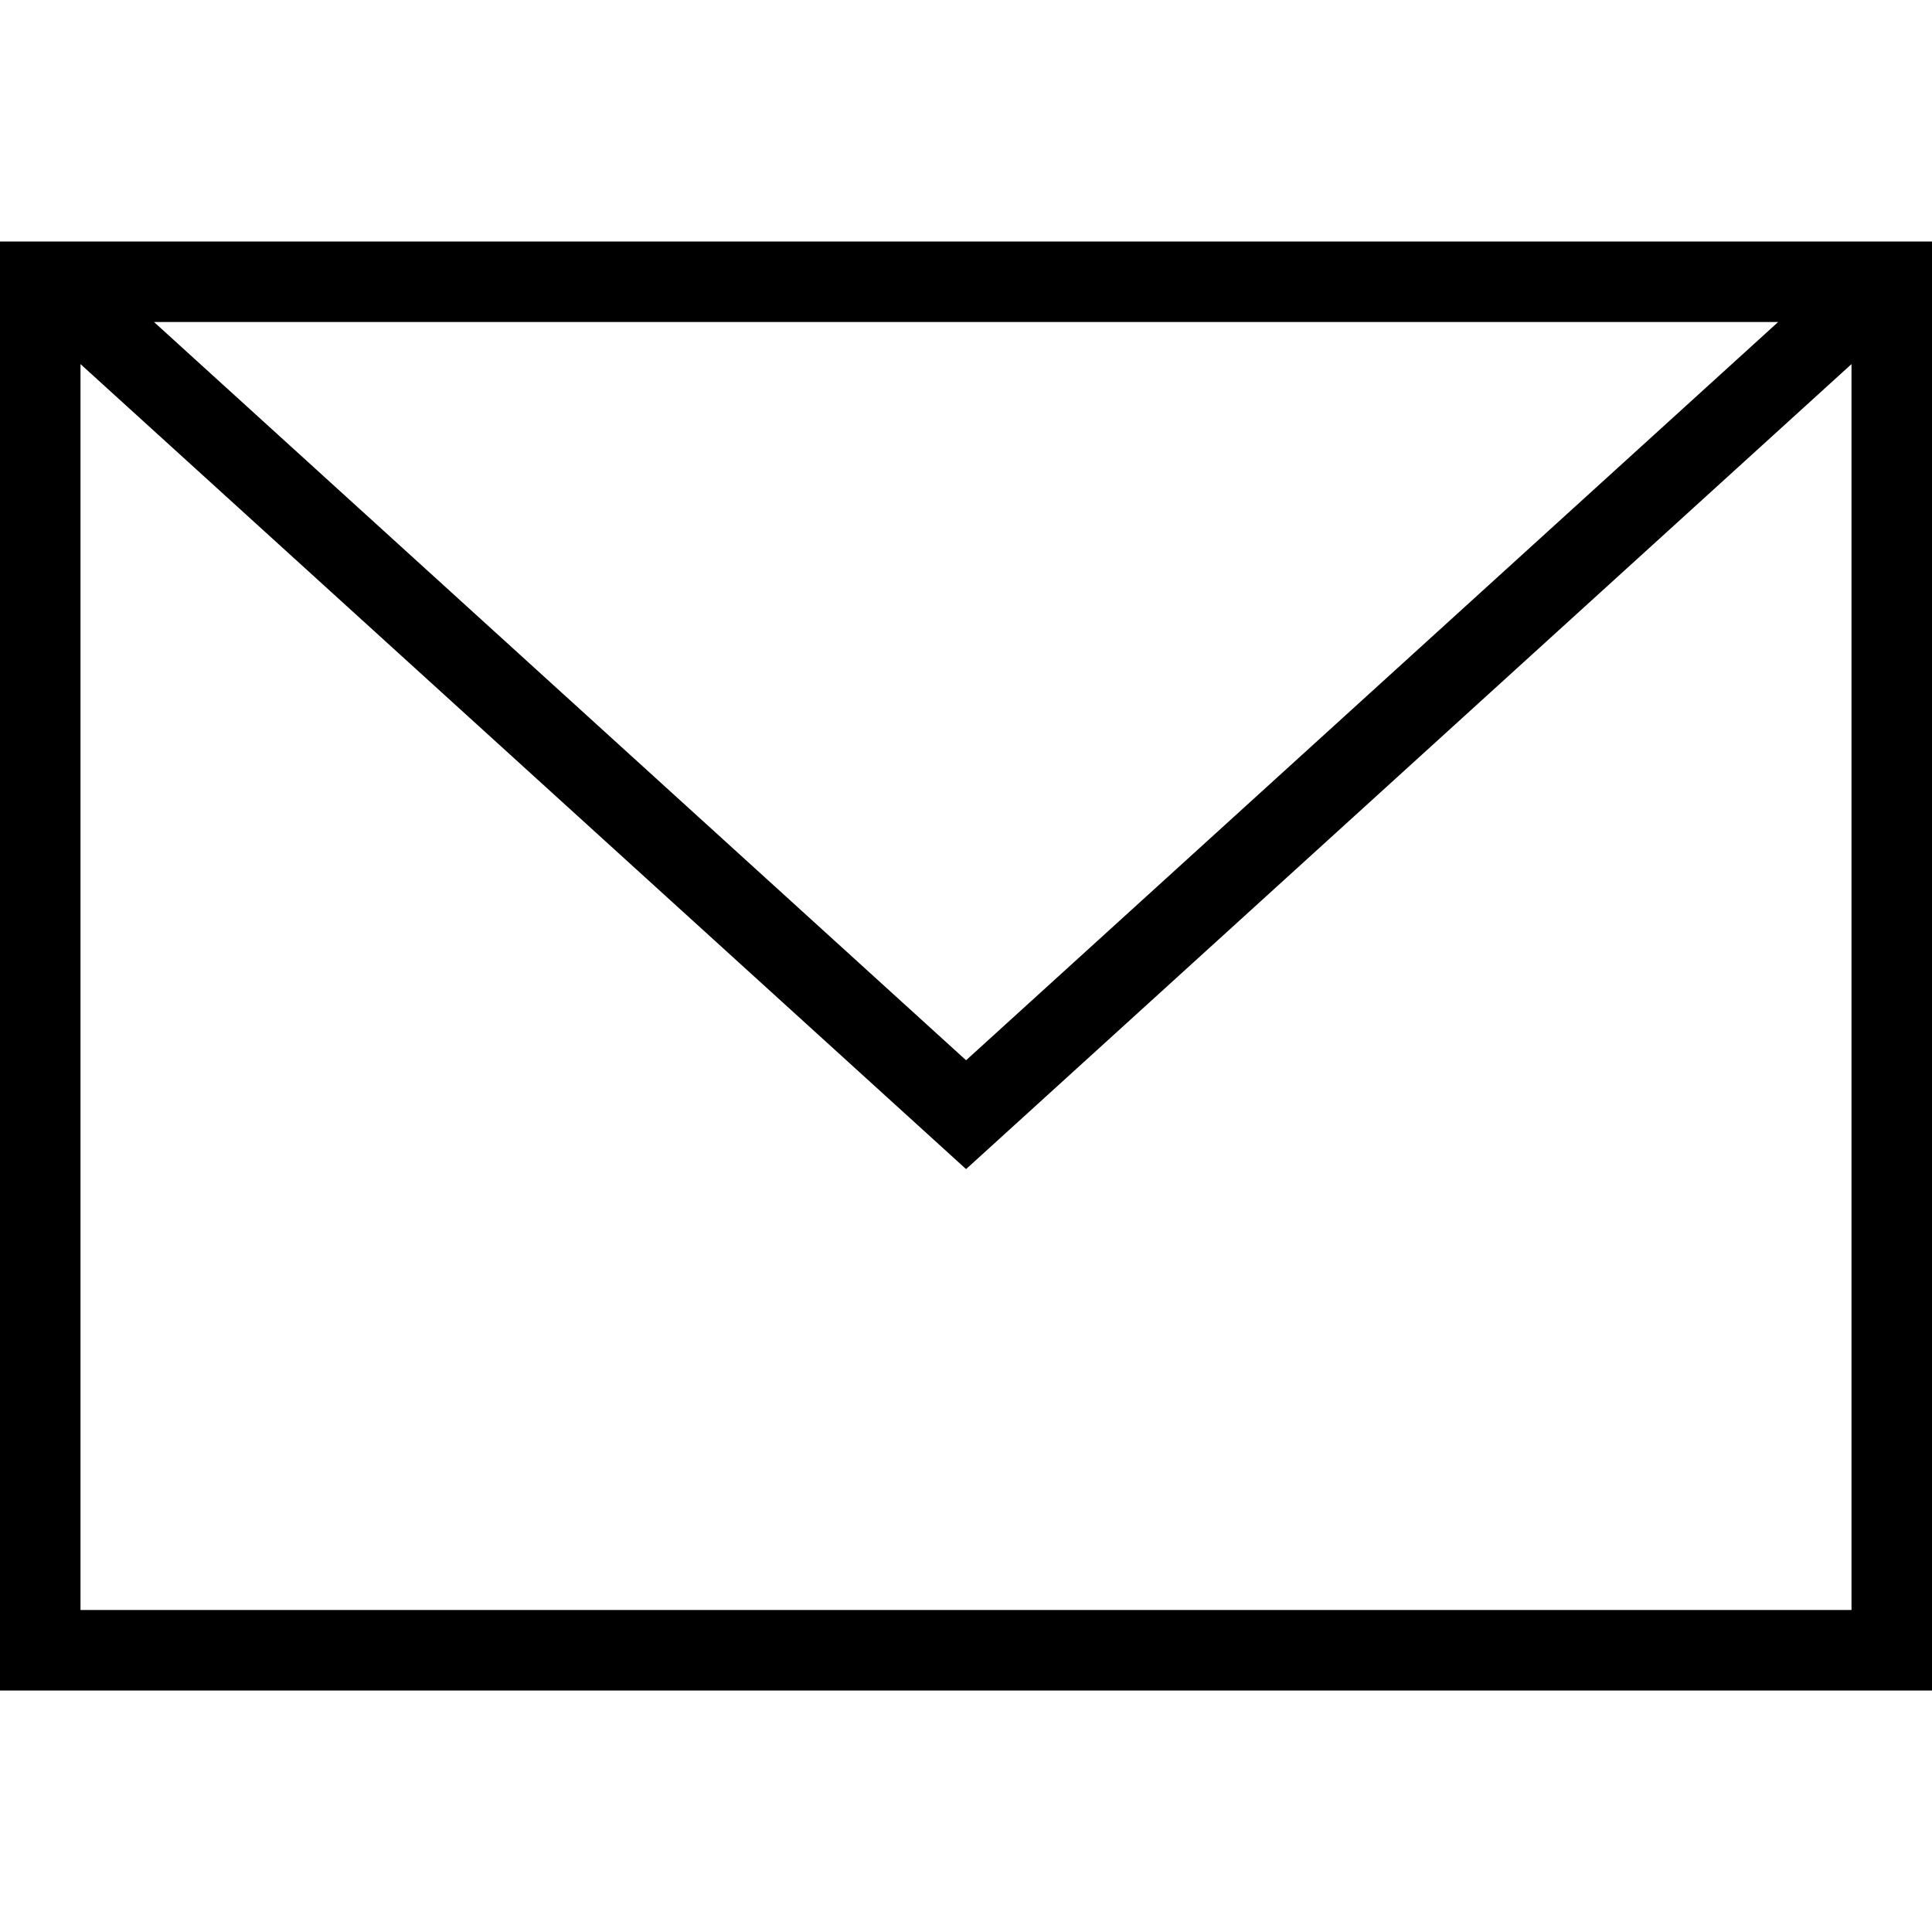
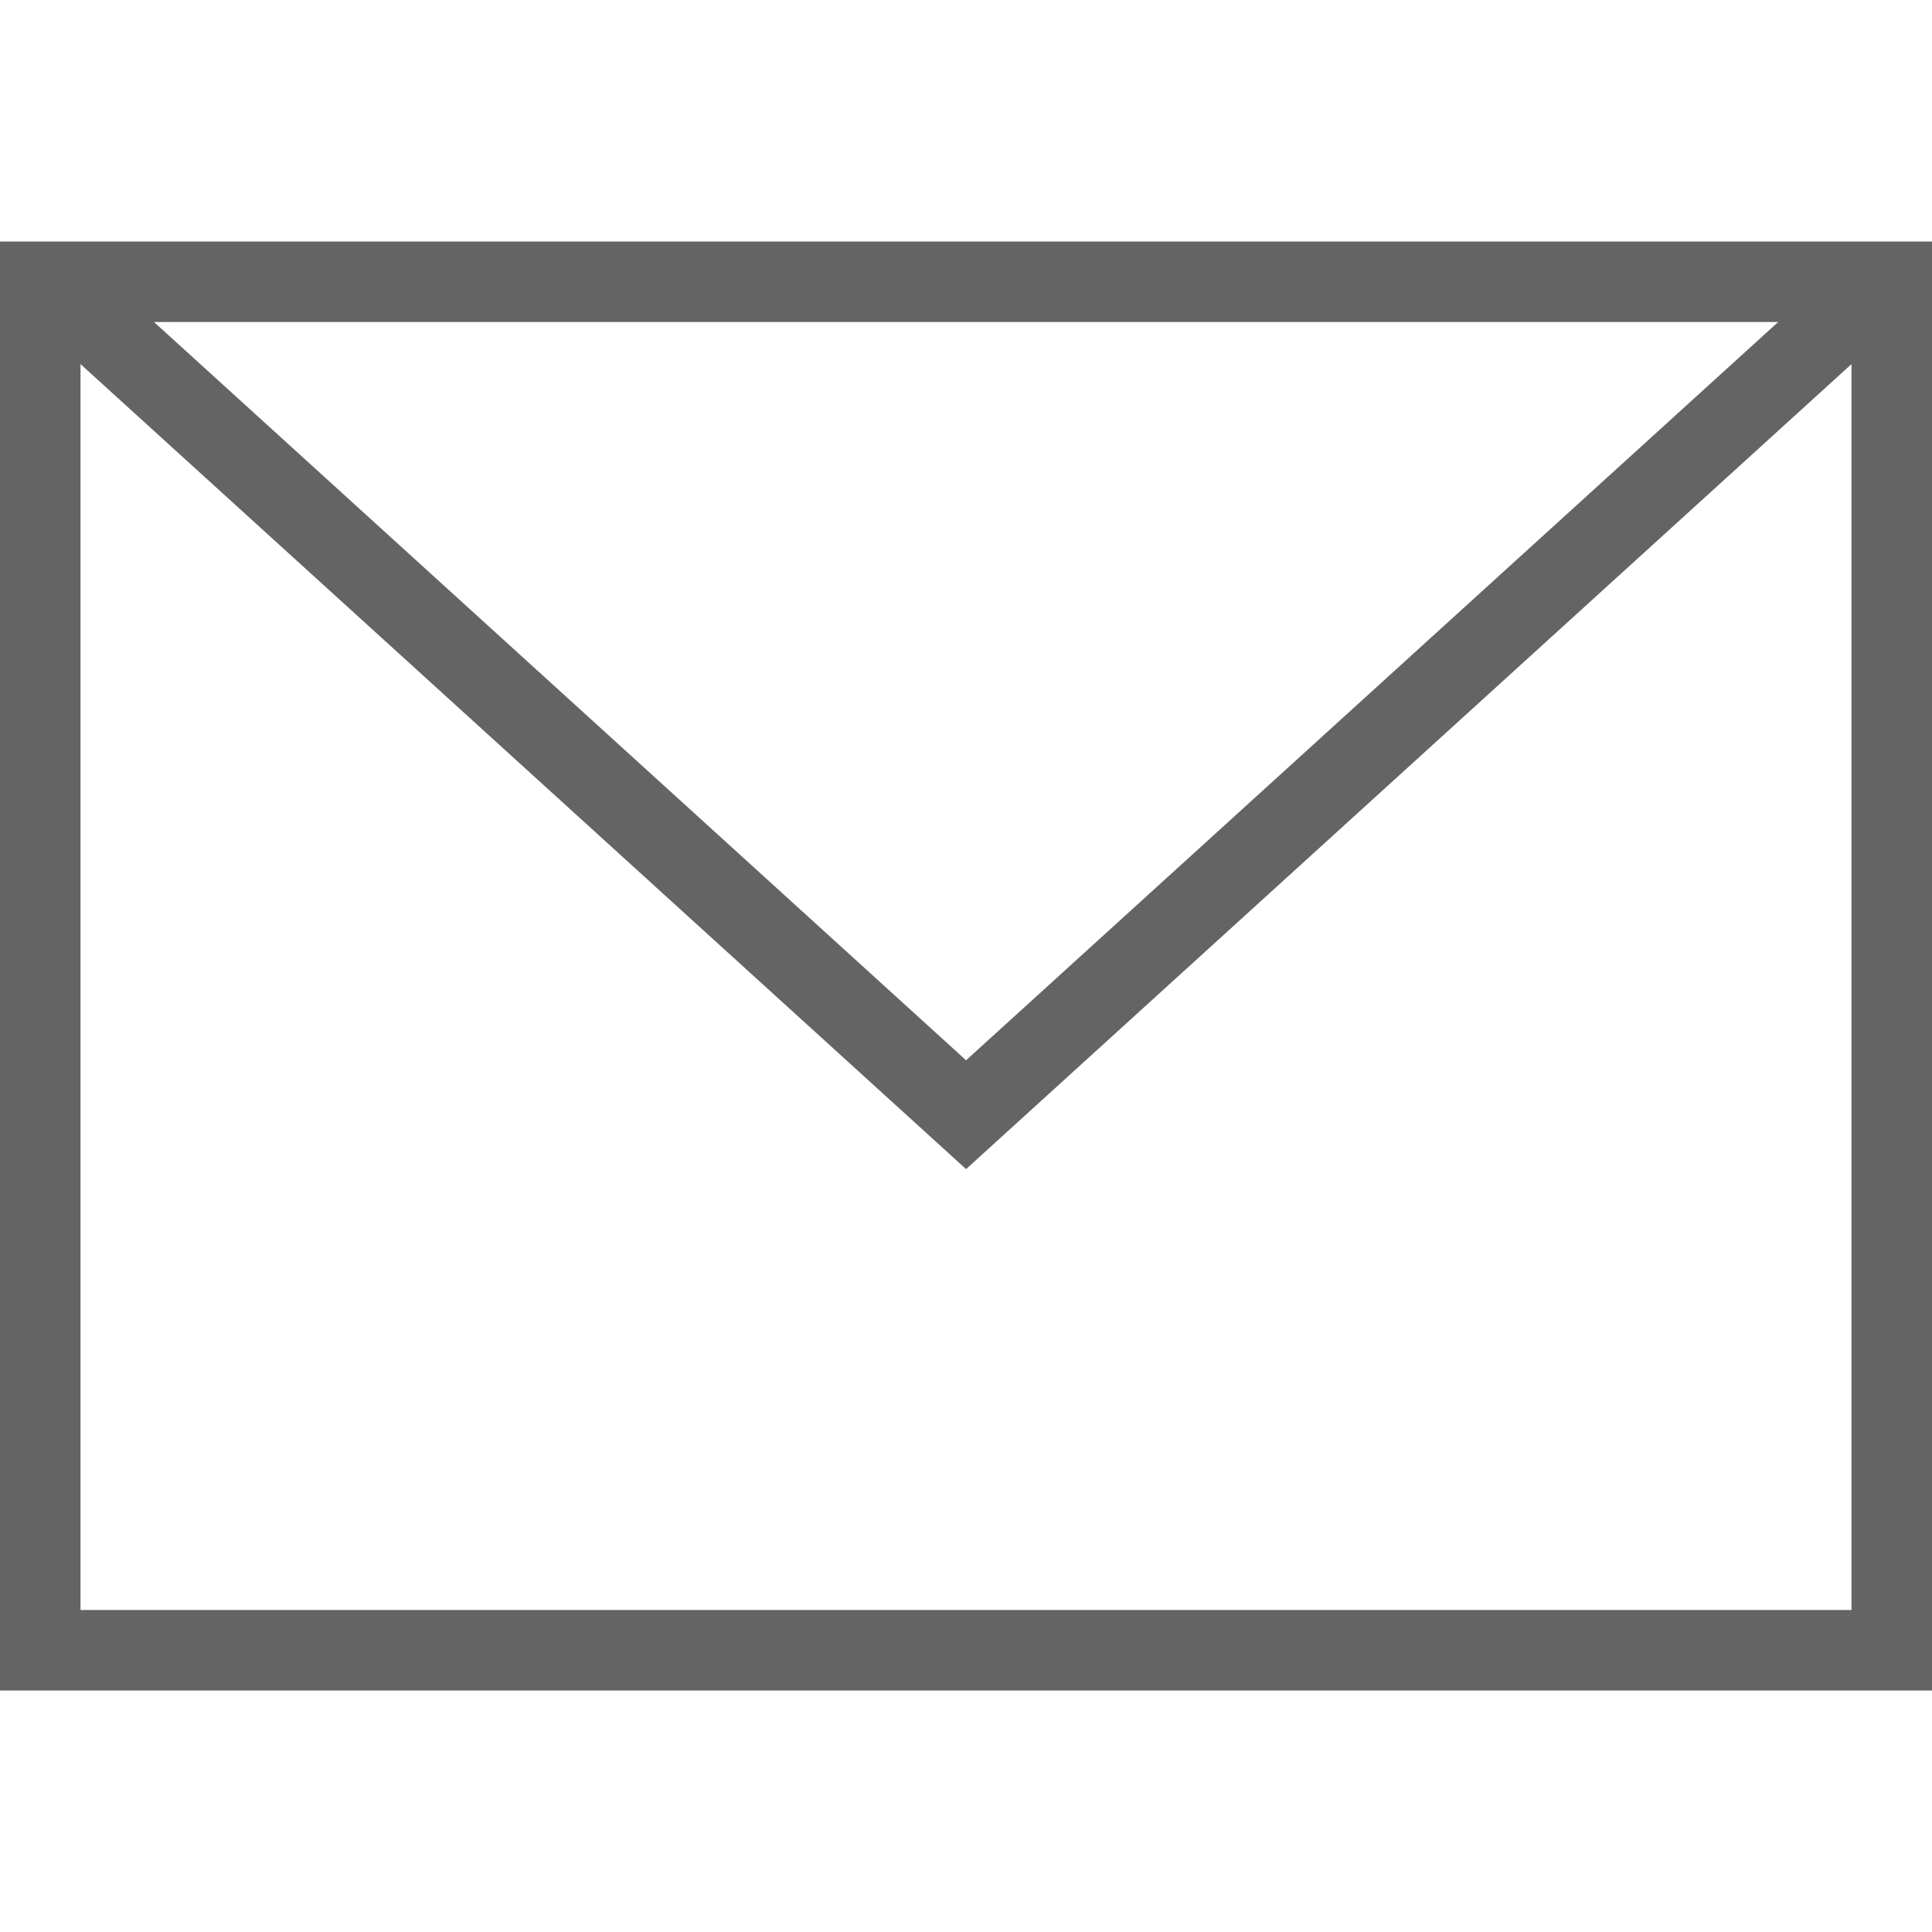
- <svg xmlns="http://www.w3.org/2000/svg" width="24" height="24" fill-rule="evenodd" clip-rule="evenodd">
+ <svg xmlns="http://www.w3.org/2000/svg" width="24" height="24" fill="#646464" fill-rule="evenodd" clip-rule="evenodd">
  <path d="M24 21h-24v-18h24v18zm-23-16.477v15.477h22v-15.477l-10.999 10-11.001-10zm21.089-.523h-20.176l10.088 9.171 10.088-9.171z" />
</svg>
